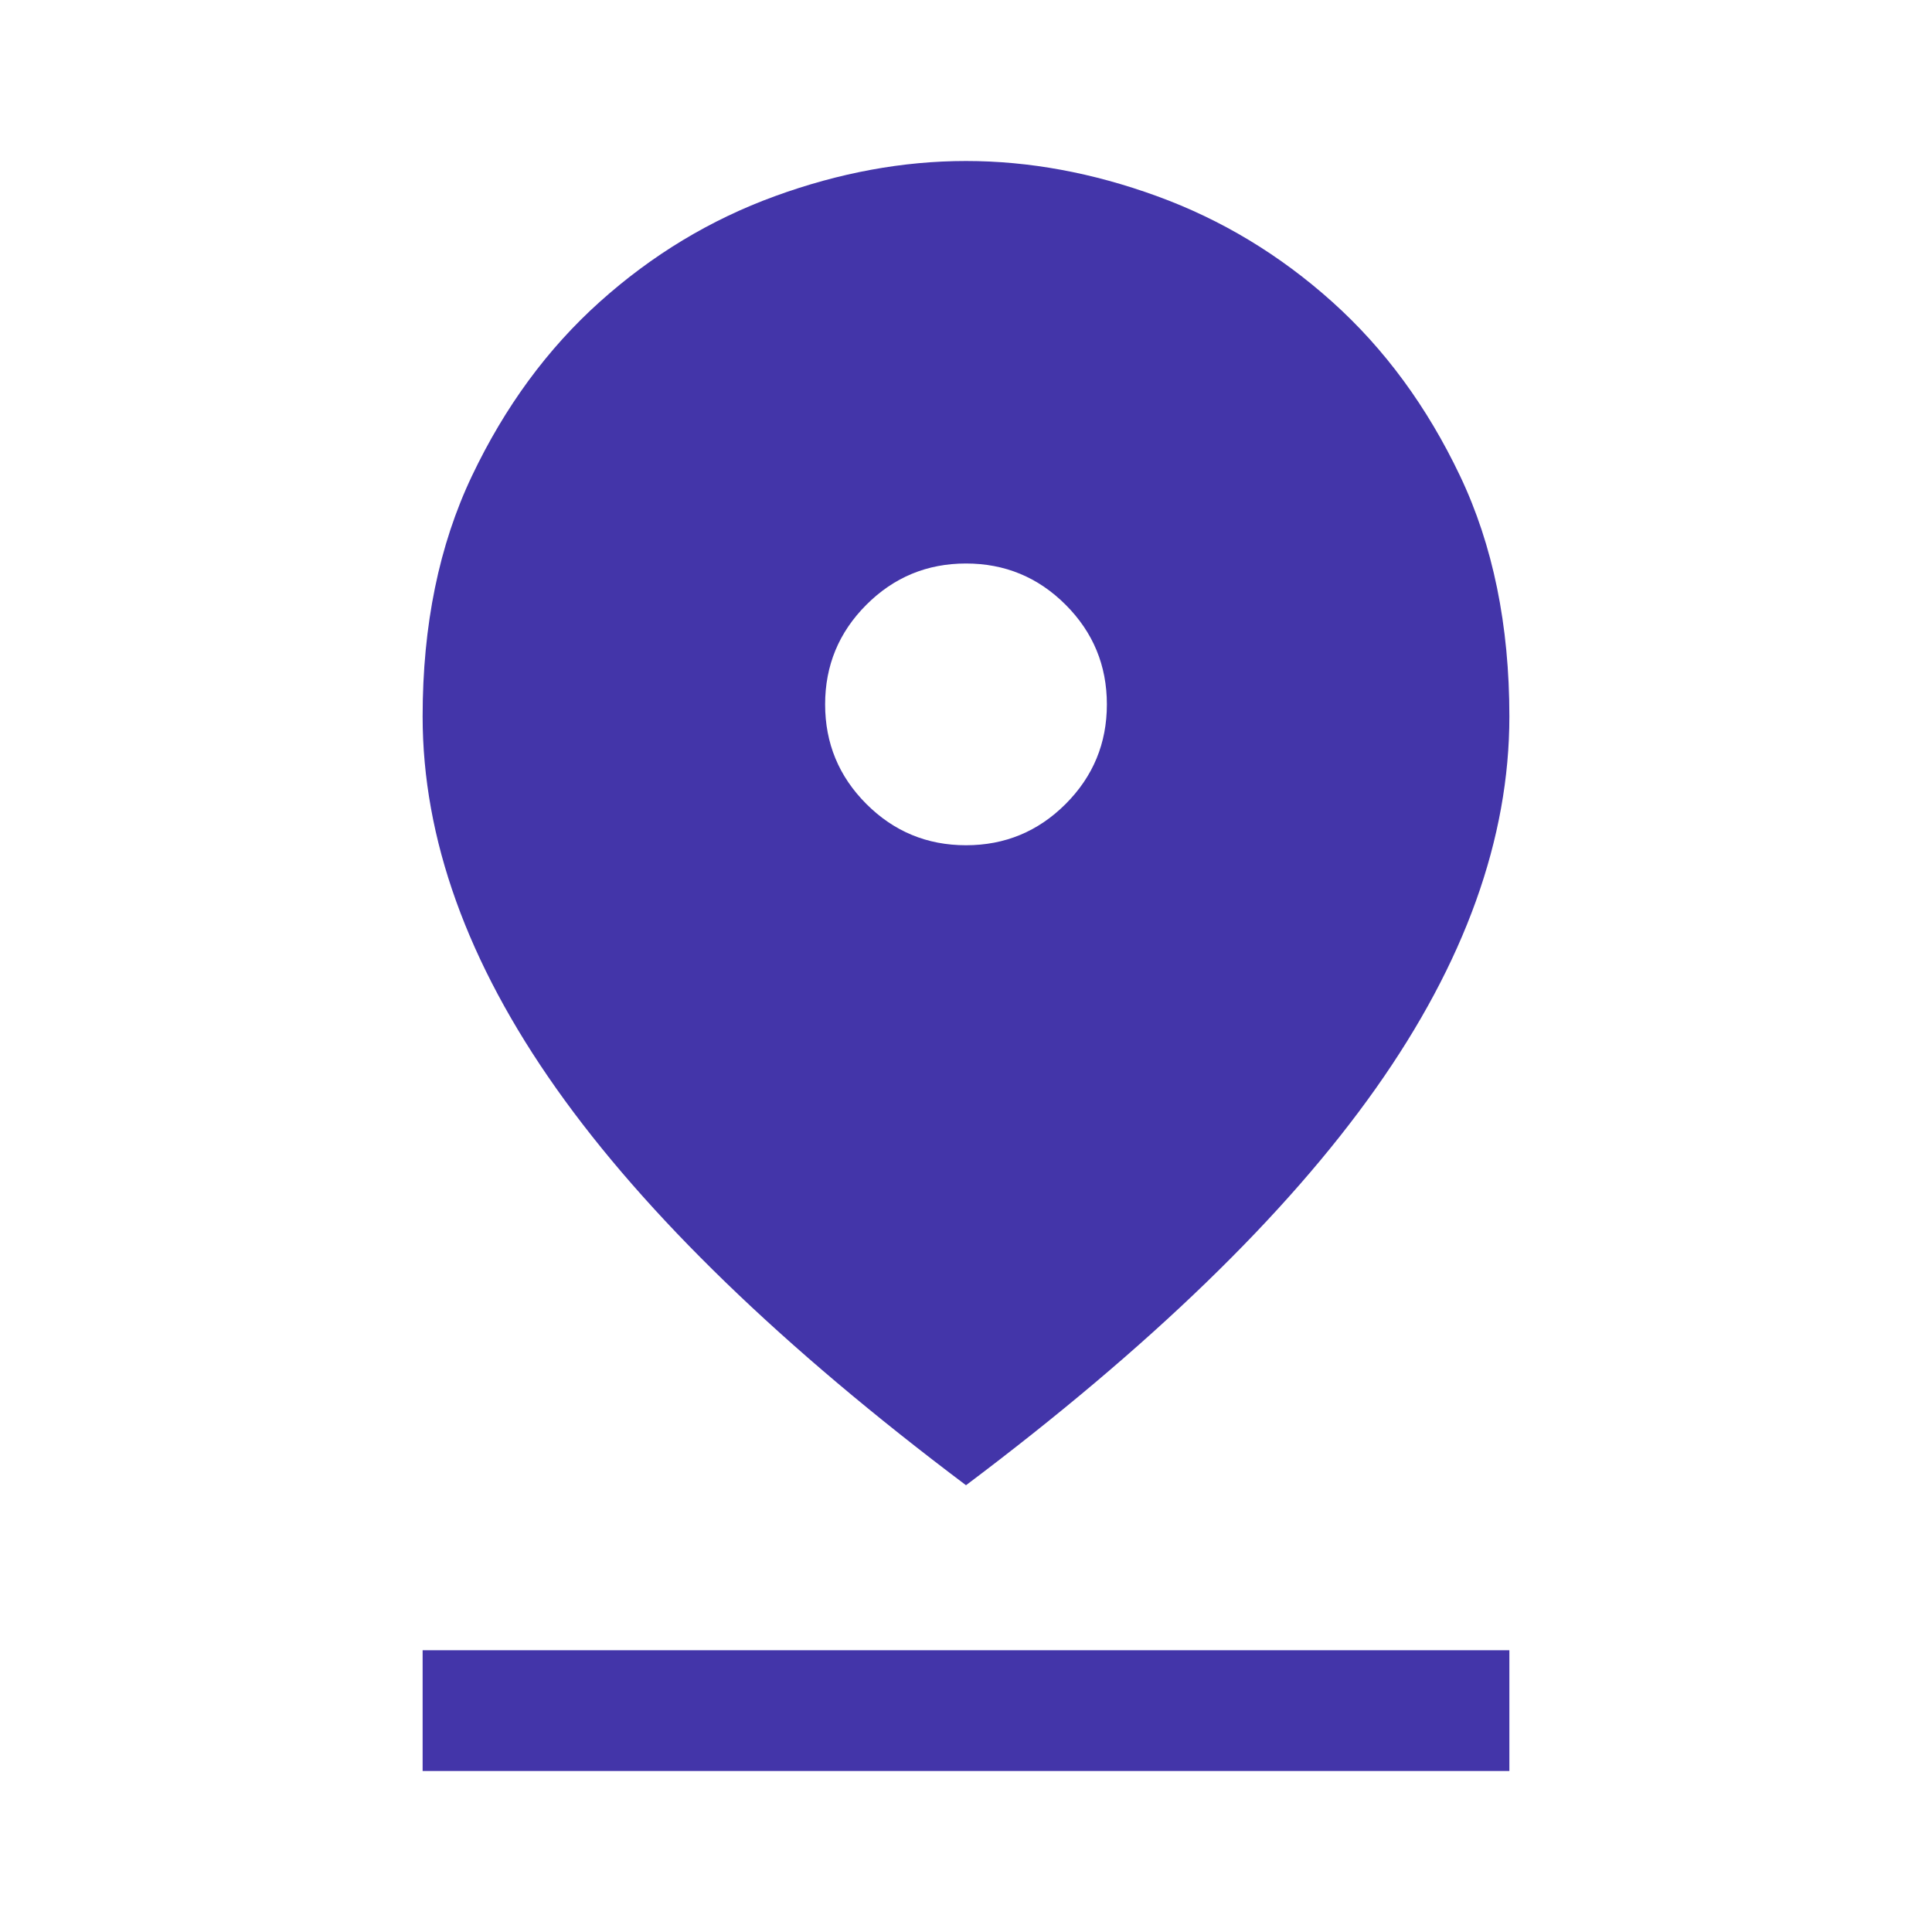
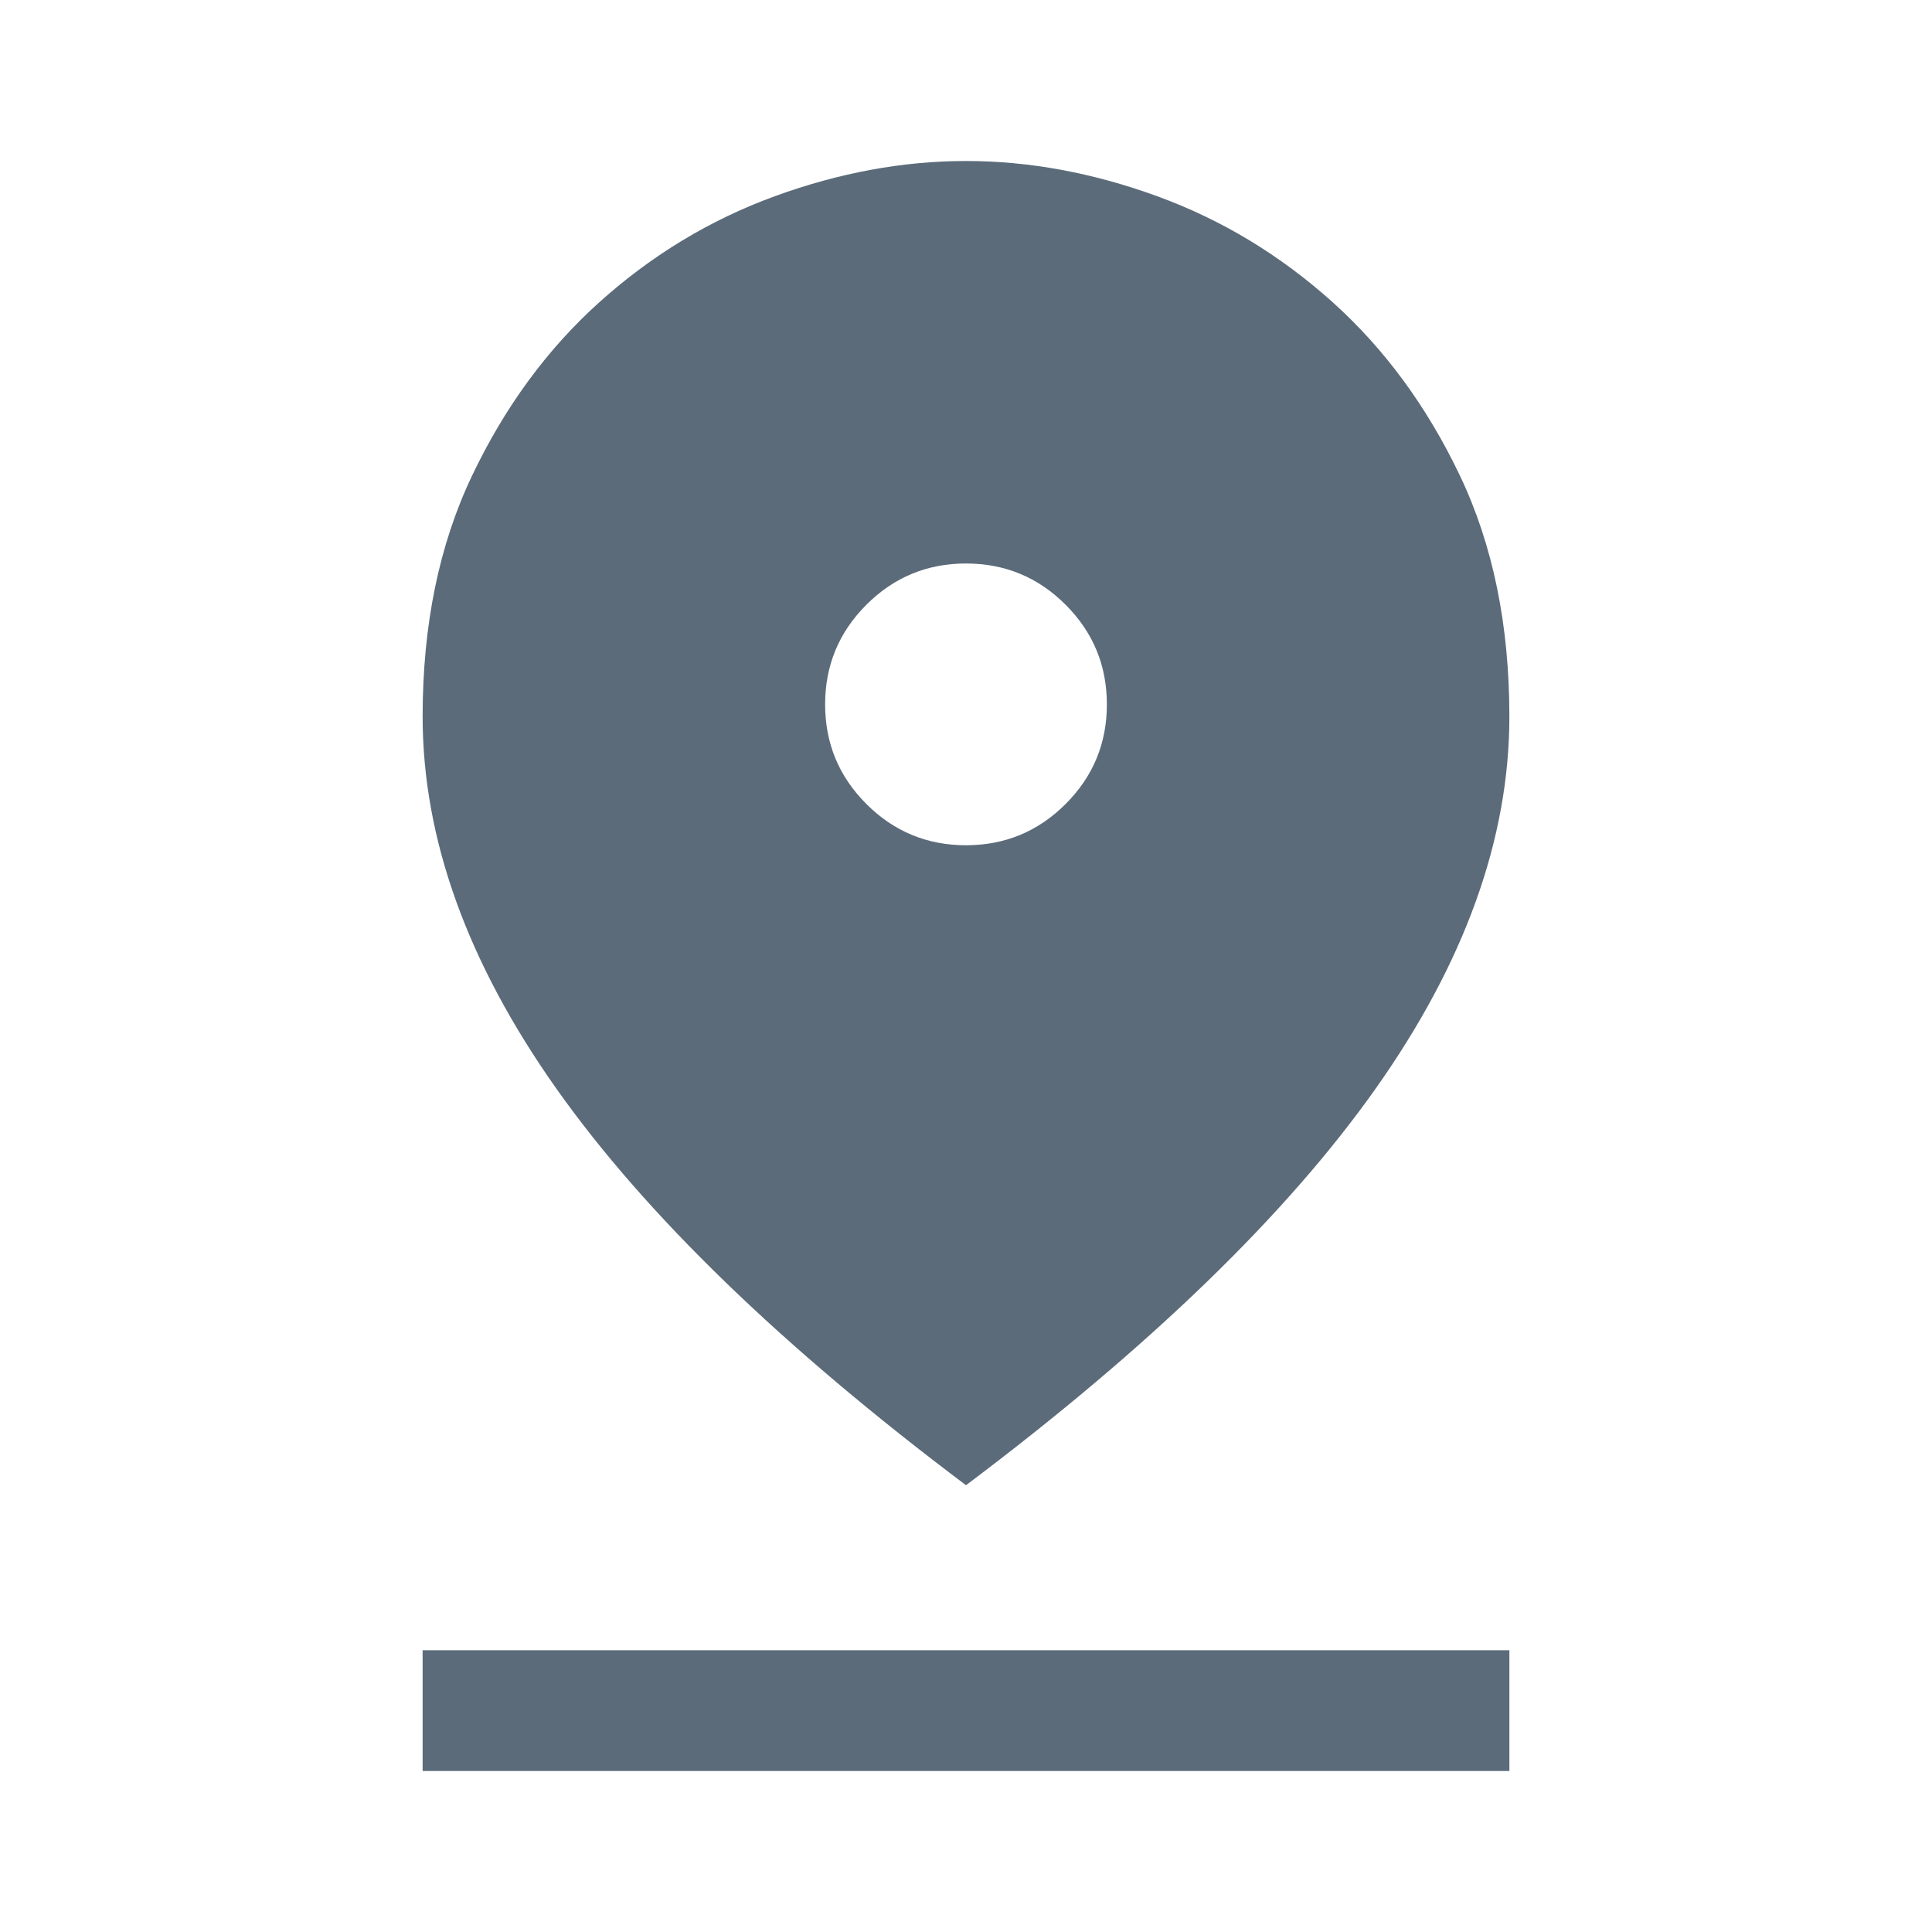
- <svg xmlns="http://www.w3.org/2000/svg" fill="rgb(67, 53, 169)" height="48" width="48">
+ <svg xmlns="http://www.w3.org/2000/svg" fill="#5b6b7a" height="48" width="48">
  <path d="M24 36.9Q17.15 31.75 13.825 27.05Q10.5 22.35 10.5 17.8Q10.5 14.4 11.725 11.825Q12.95 9.25 14.9 7.5Q16.85 5.75 19.25 4.875Q21.65 4 24 4Q26.35 4 28.75 4.875Q31.15 5.75 33.1 7.5Q35.05 9.25 36.275 11.825Q37.5 14.4 37.5 17.8Q37.5 22.35 34.175 27.05Q30.85 31.75 24 36.9ZM24 21Q25.45 21 26.475 19.975Q27.5 18.95 27.5 17.5Q27.5 16.05 26.475 15.025Q25.45 14 24 14Q22.55 14 21.525 15.025Q20.5 16.05 20.5 17.5Q20.5 18.95 21.525 19.975Q22.55 21 24 21ZM10.5 44V41H37.5V44Z" />
</svg>
